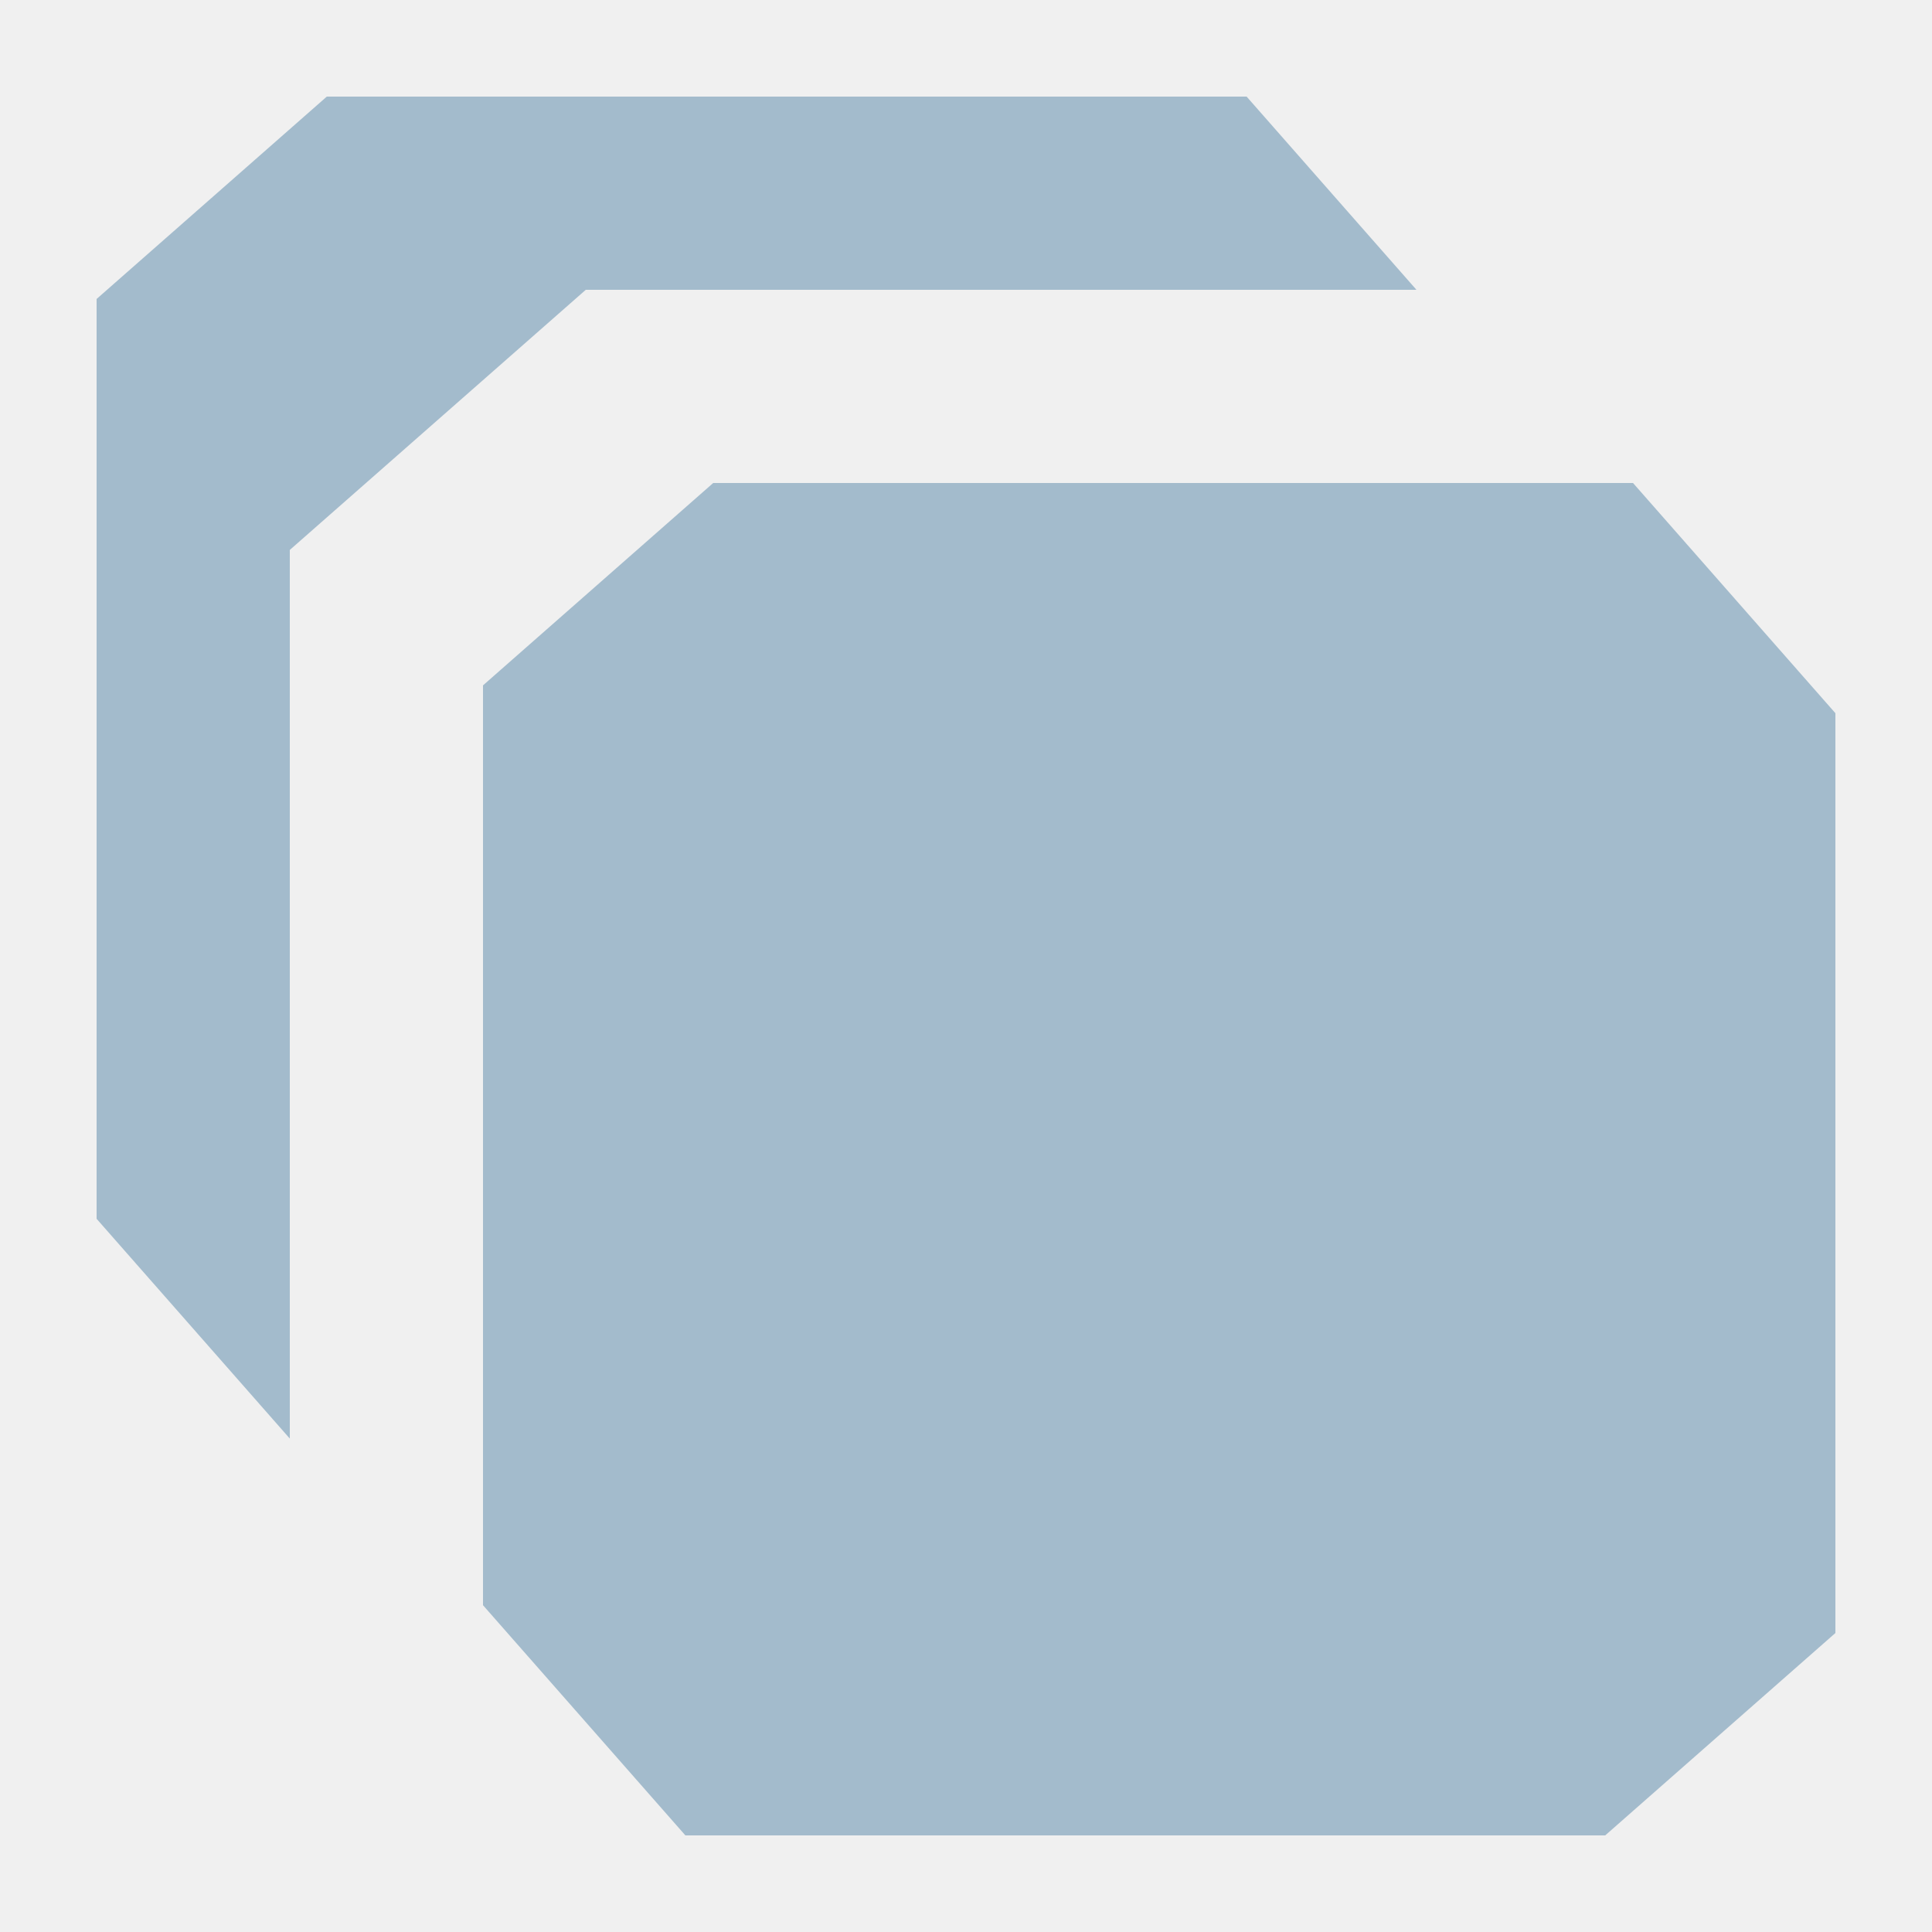
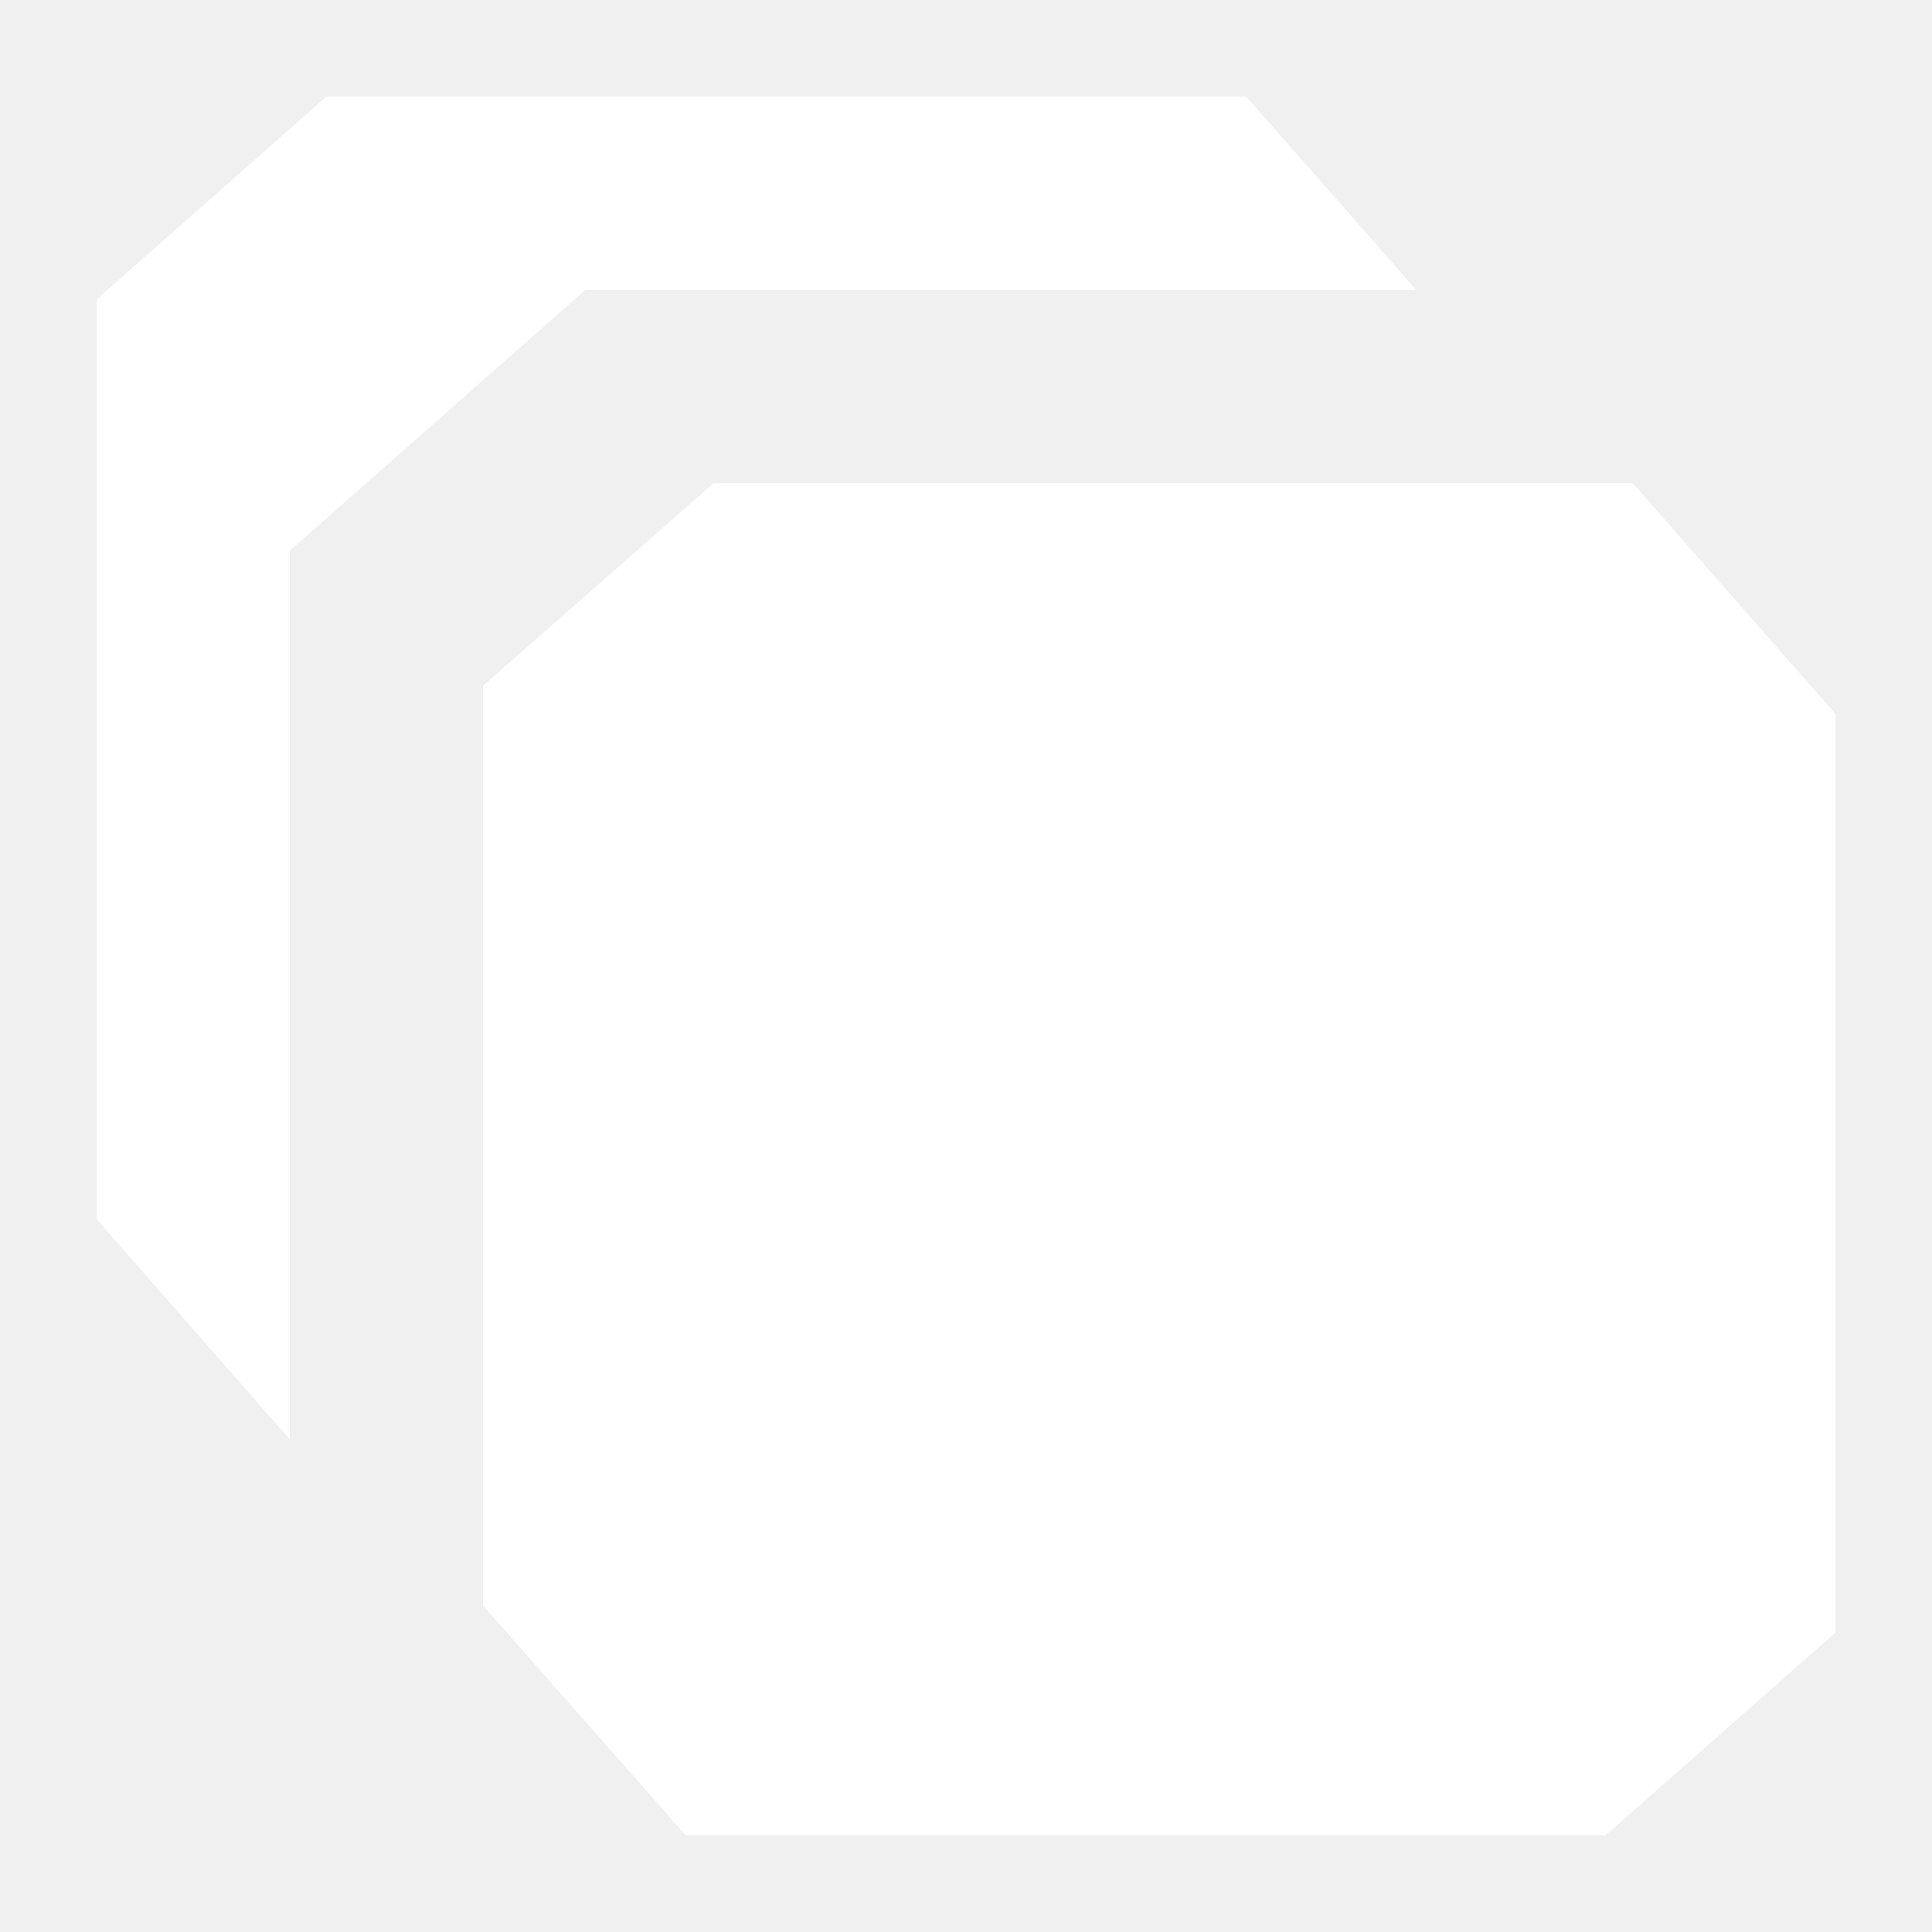
- <svg xmlns="http://www.w3.org/2000/svg" width="20" height="20" fill="none">
-   <path fill-rule="evenodd" clip-rule="evenodd" d="M8 1h4.905l1.758 2H6.064L3 5.693v9.199l-2-2.275V3.095L3.383 1H8Z" fill="#A3BBCC" />
-   <path d="M16.905 5H7.383L5 7.095v9.522L7.095 19h9.522L19 16.905V7.383L16.905 5Z" fill="#A3BBCC" />
+ <svg xmlns="http://www.w3.org/2000/svg" viewBox="0 0 20 20" fill="none">
+   <path fill-rule="evenodd" clip-rule="evenodd" d="M8 1h4.9l1.76 2H6.06L3 5.7v9.2l-2-2.28V3.1L3.38 1H8Z" fill="#fff" />
+   <path d="M16.9 5H7.39L5 7.1v9.52L7.1 19h9.52L19 16.9V7.39L16.9 5Z" fill="#fff" />
</svg>
